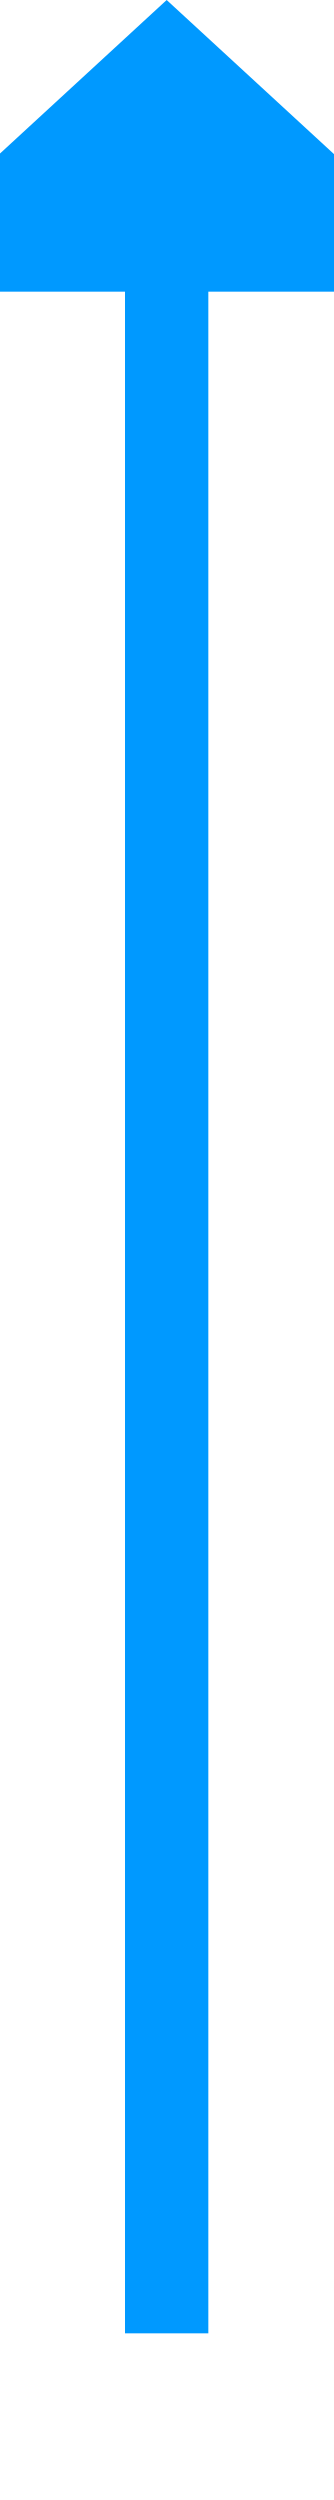
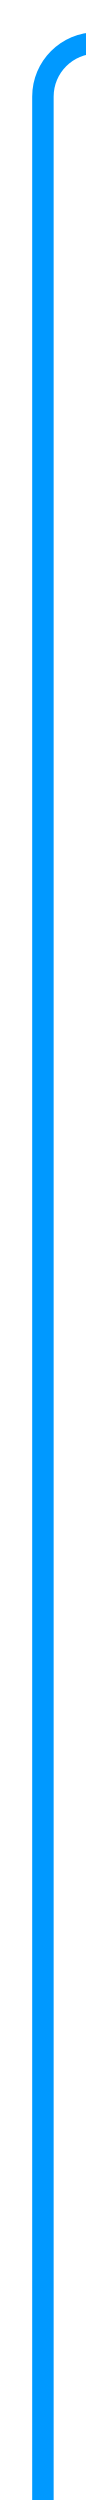
- <svg xmlns="http://www.w3.org/2000/svg" version="1.1" width="8px" height="60px" viewBox="1306 626  8 60">
-   <path d="M 1317.6 633  L 1310 626  L 1302.4 633  L 1317.6 633  Z " fill-rule="nonzero" fill="#0099ff" stroke="none" />
-   <rect fill-rule="evenodd" fill="#0099ff" stroke="none" x="1309" y="632" width="2" height="50" />
-   <path d="" stroke-width="2" stroke="#0099ff" fill="none" />
+ <svg xmlns="http://www.w3.org/2000/svg" version="1.1" width="8px" height="233px" viewBox="1050 317  8 233">
+   <path d="M 1054 550  L 1054 326  A 5 5 0 0 1 1059 321 L 1230 321  " stroke-width="2" stroke="#0099ff" fill="none" />
+   <path d="M 1229 328.6  L 1236 321  L 1229 313.4  L 1229 328.6  Z " fill-rule="nonzero" fill="#0099ff" stroke="none" />
</svg>
